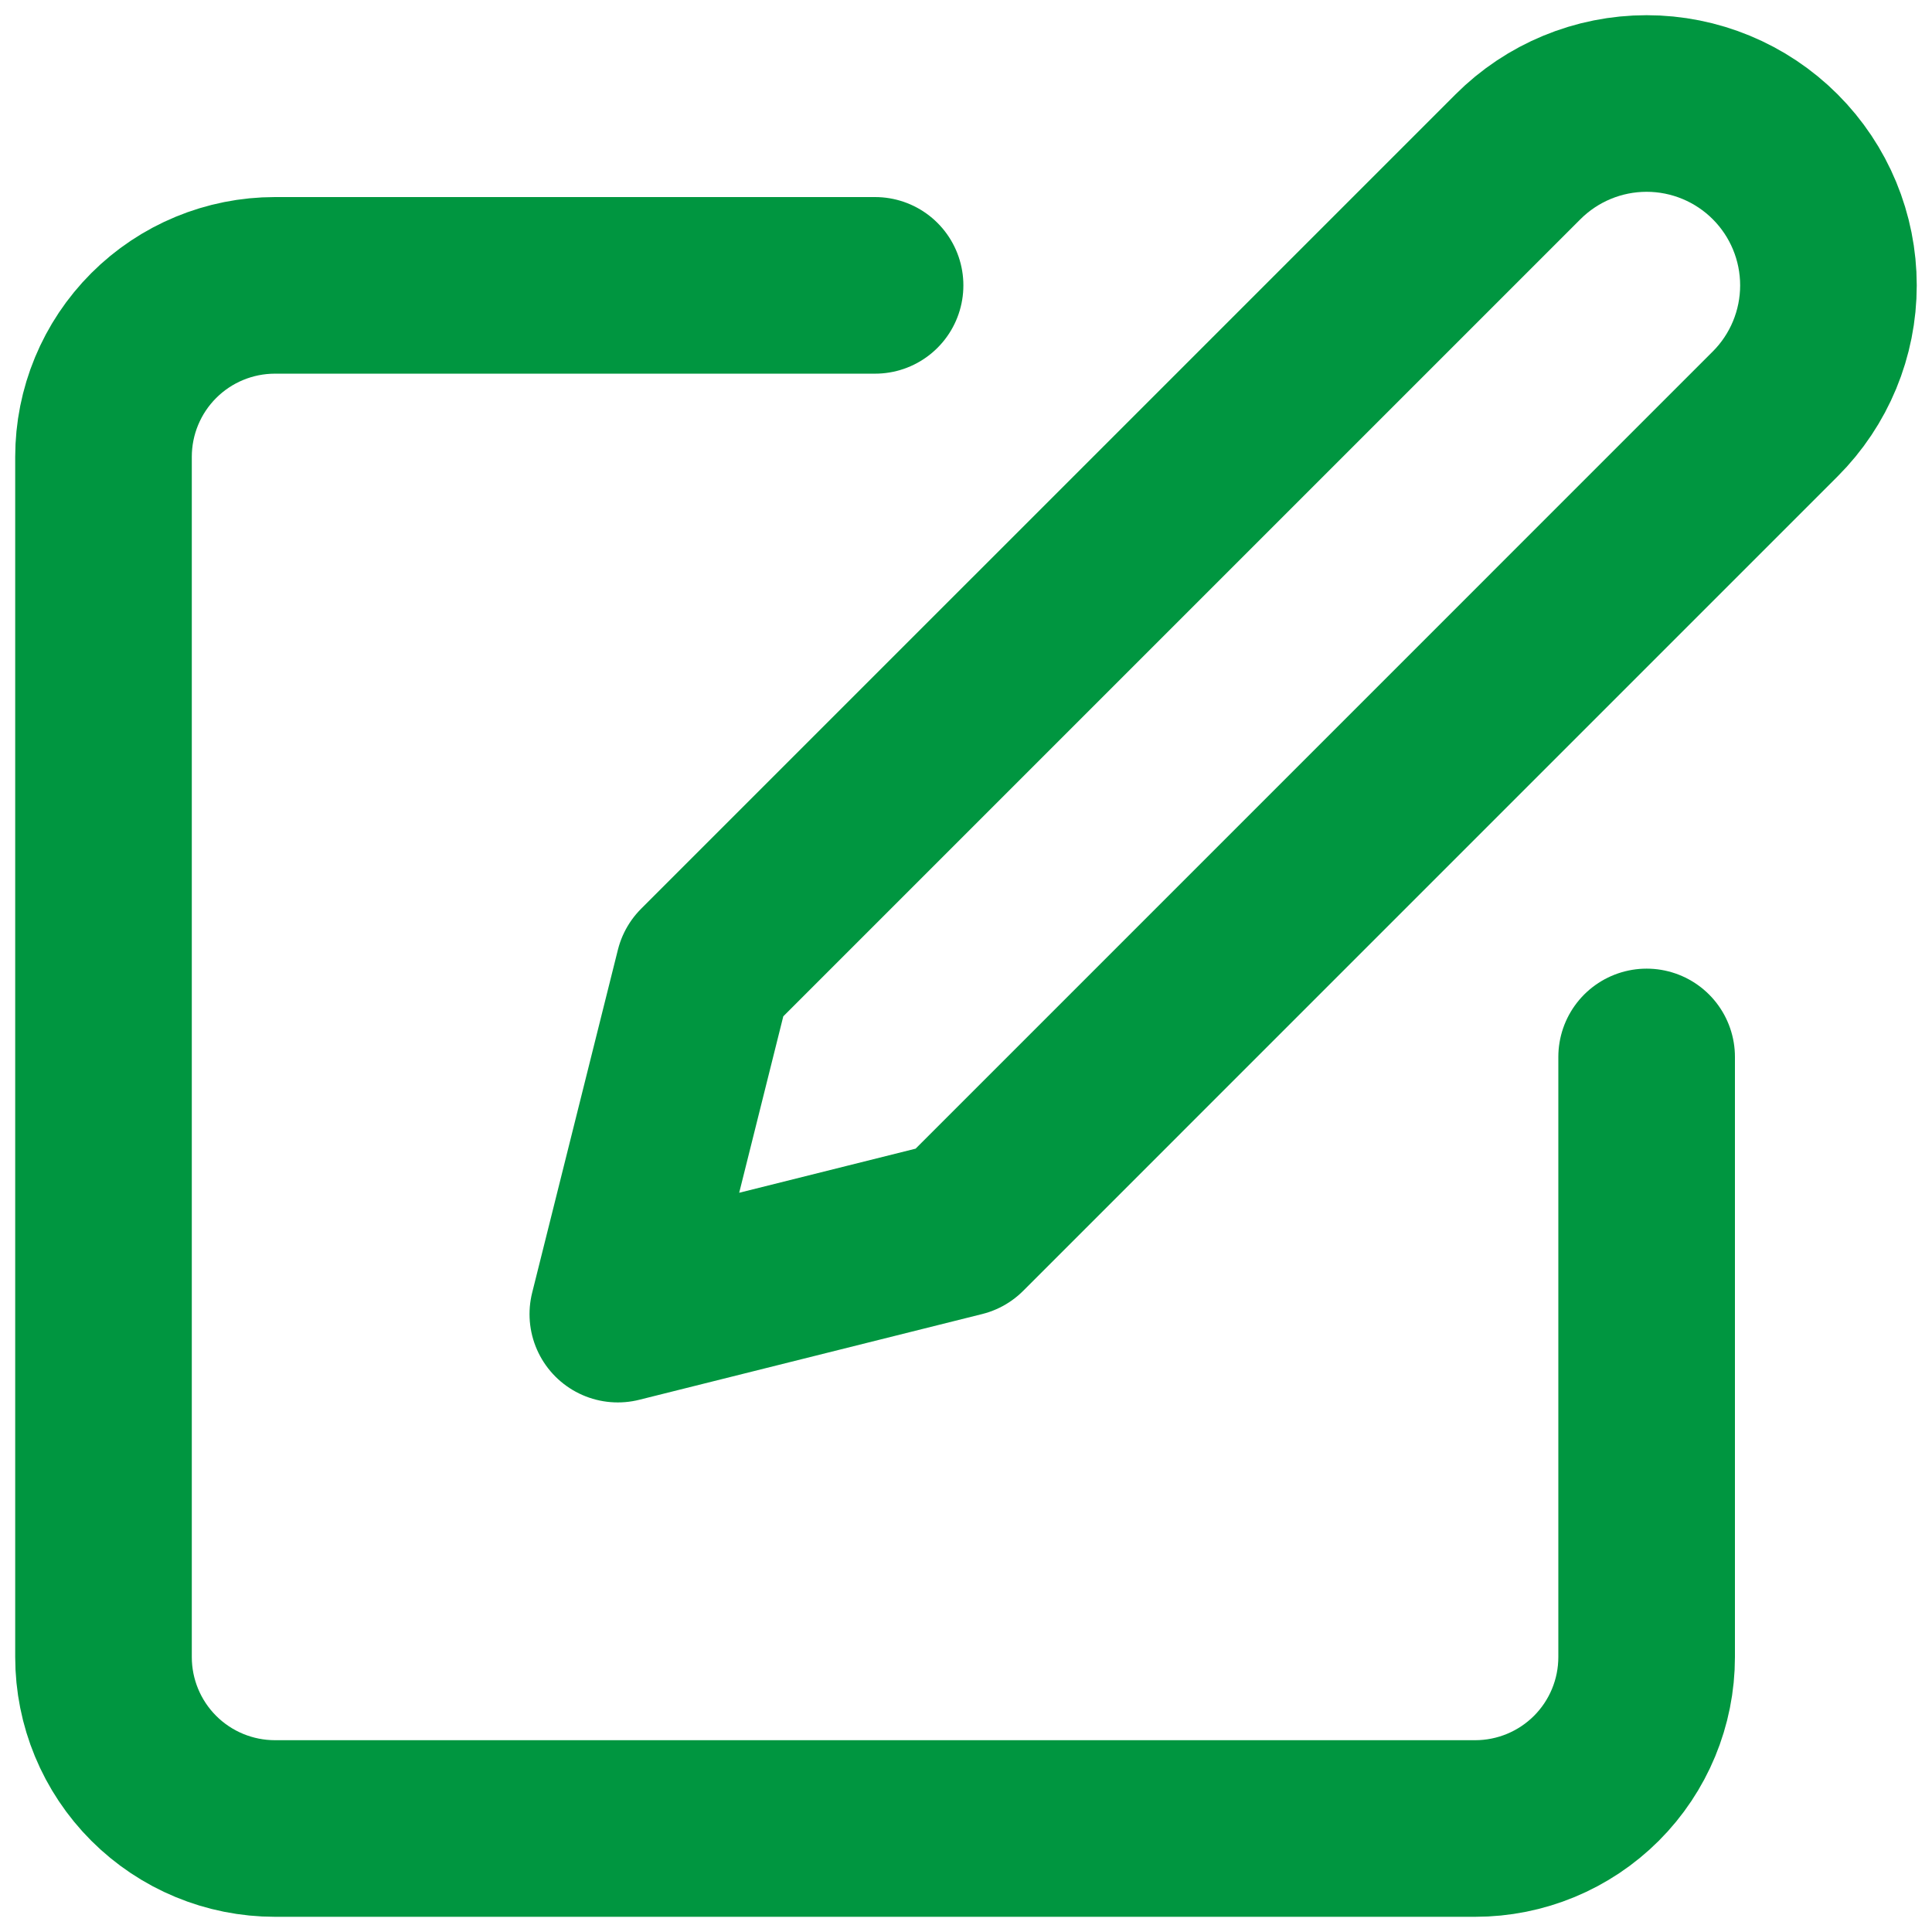
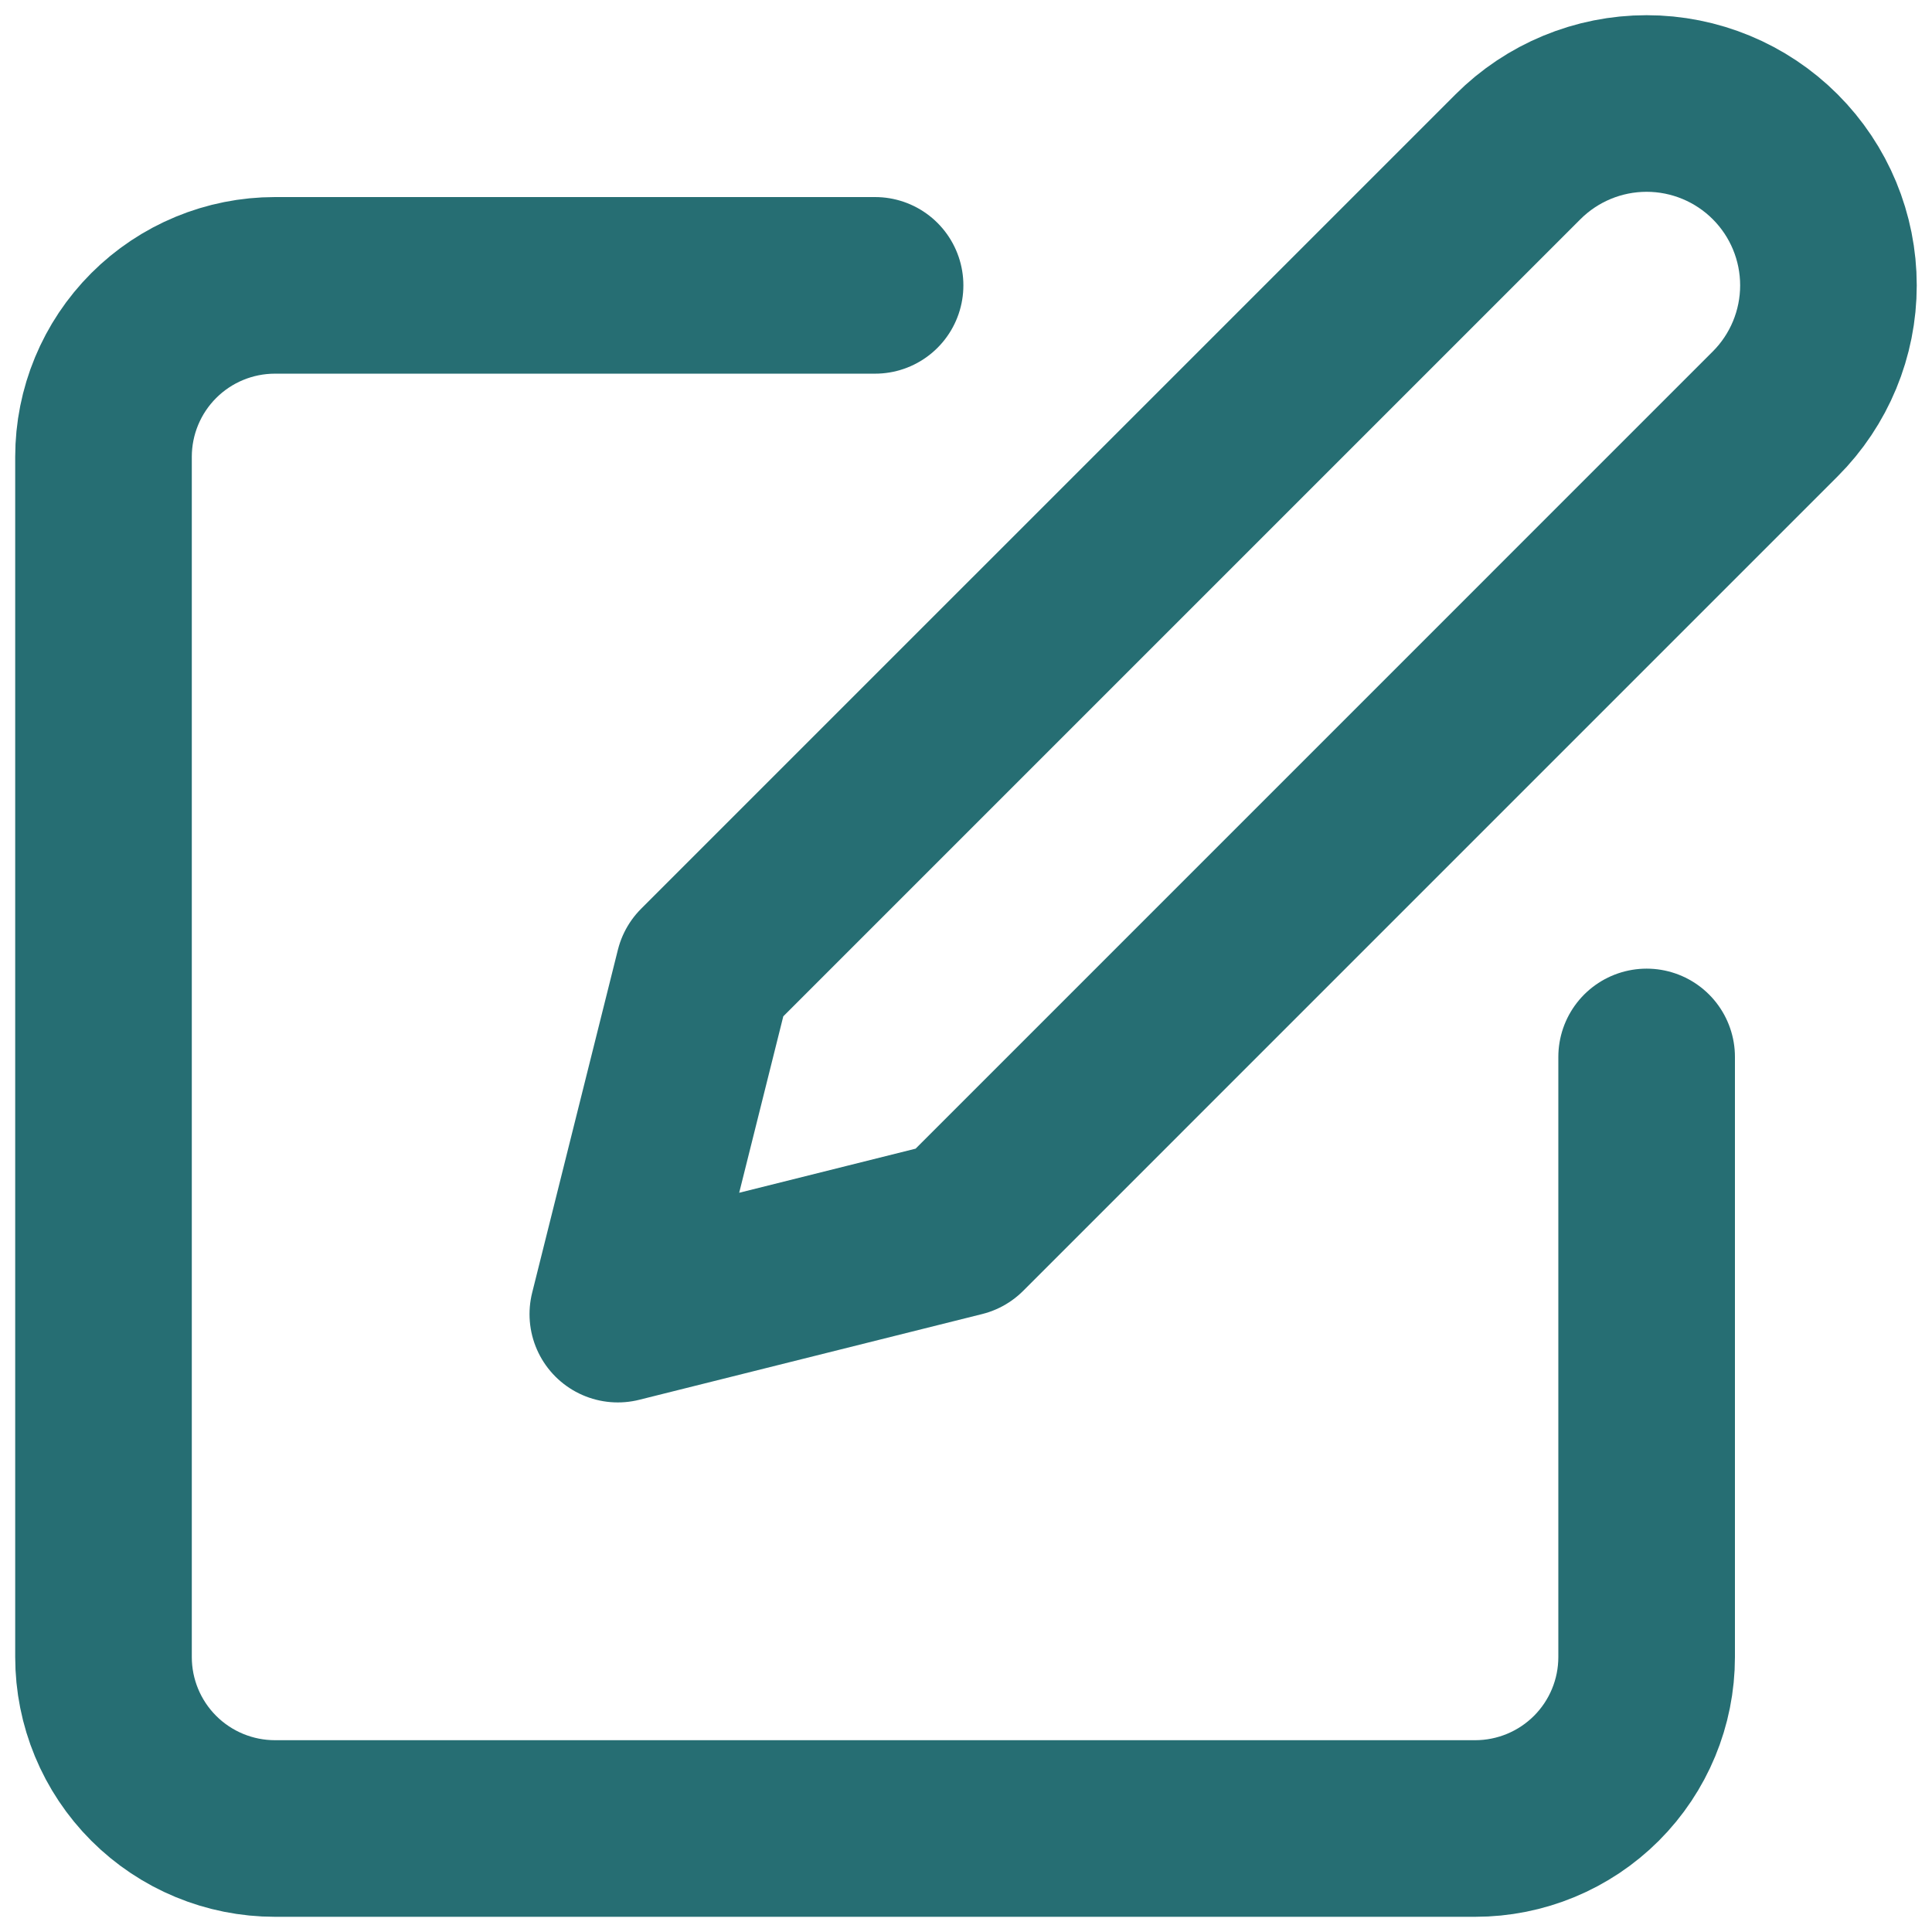
<svg xmlns="http://www.w3.org/2000/svg" width="112" height="112" viewBox="0 0 112 112" fill="none">
-   <path d="M50.729 16.543H15.94C13.303 16.543 10.775 17.59 8.911 19.454C7.047 21.318 6 23.846 6 26.483V96.061C6 98.697 7.047 101.225 8.911 103.089C10.775 104.953 13.303 106 15.94 106H85.518C88.154 106 90.682 104.953 92.546 103.089C94.41 101.225 95.457 98.697 95.457 96.061V61.272" stroke="#009640" stroke-width="10.238" stroke-linecap="round" stroke-linejoin="round" />
-   <path d="M88 9.088C89.977 7.111 92.659 6 95.455 6C98.251 6 100.932 7.111 102.909 9.088C104.887 11.065 105.997 13.747 105.997 16.543C105.997 19.339 104.887 22.02 102.909 23.997L55.696 71.211L35.816 76.181L40.786 56.301L88 9.088Z" stroke="#009640" stroke-width="10.238" stroke-linecap="round" stroke-linejoin="round" />
+   <path d="M50.729 16.543H15.94C13.303 16.543 10.775 17.59 8.911 19.454C7.047 21.318 6 23.846 6 26.483V96.061C6 98.697 7.047 101.225 8.911 103.089C10.775 104.953 13.303 106 15.94 106H85.518C88.154 106 90.682 104.953 92.546 103.089C94.41 101.225 95.457 98.697 95.457 96.061V61.272" stroke="#266e73" stroke-width="10.238" stroke-linecap="round" stroke-linejoin="round" />
+   <path d="M88 9.088C89.977 7.111 92.659 6 95.455 6C98.251 6 100.932 7.111 102.909 9.088C104.887 11.065 105.997 13.747 105.997 16.543C105.997 19.339 104.887 22.02 102.909 23.997L55.696 71.211L35.816 76.181L40.786 56.301L88 9.088Z" stroke="#266e73" stroke-width="10.238" stroke-linecap="round" stroke-linejoin="round" />
</svg>
